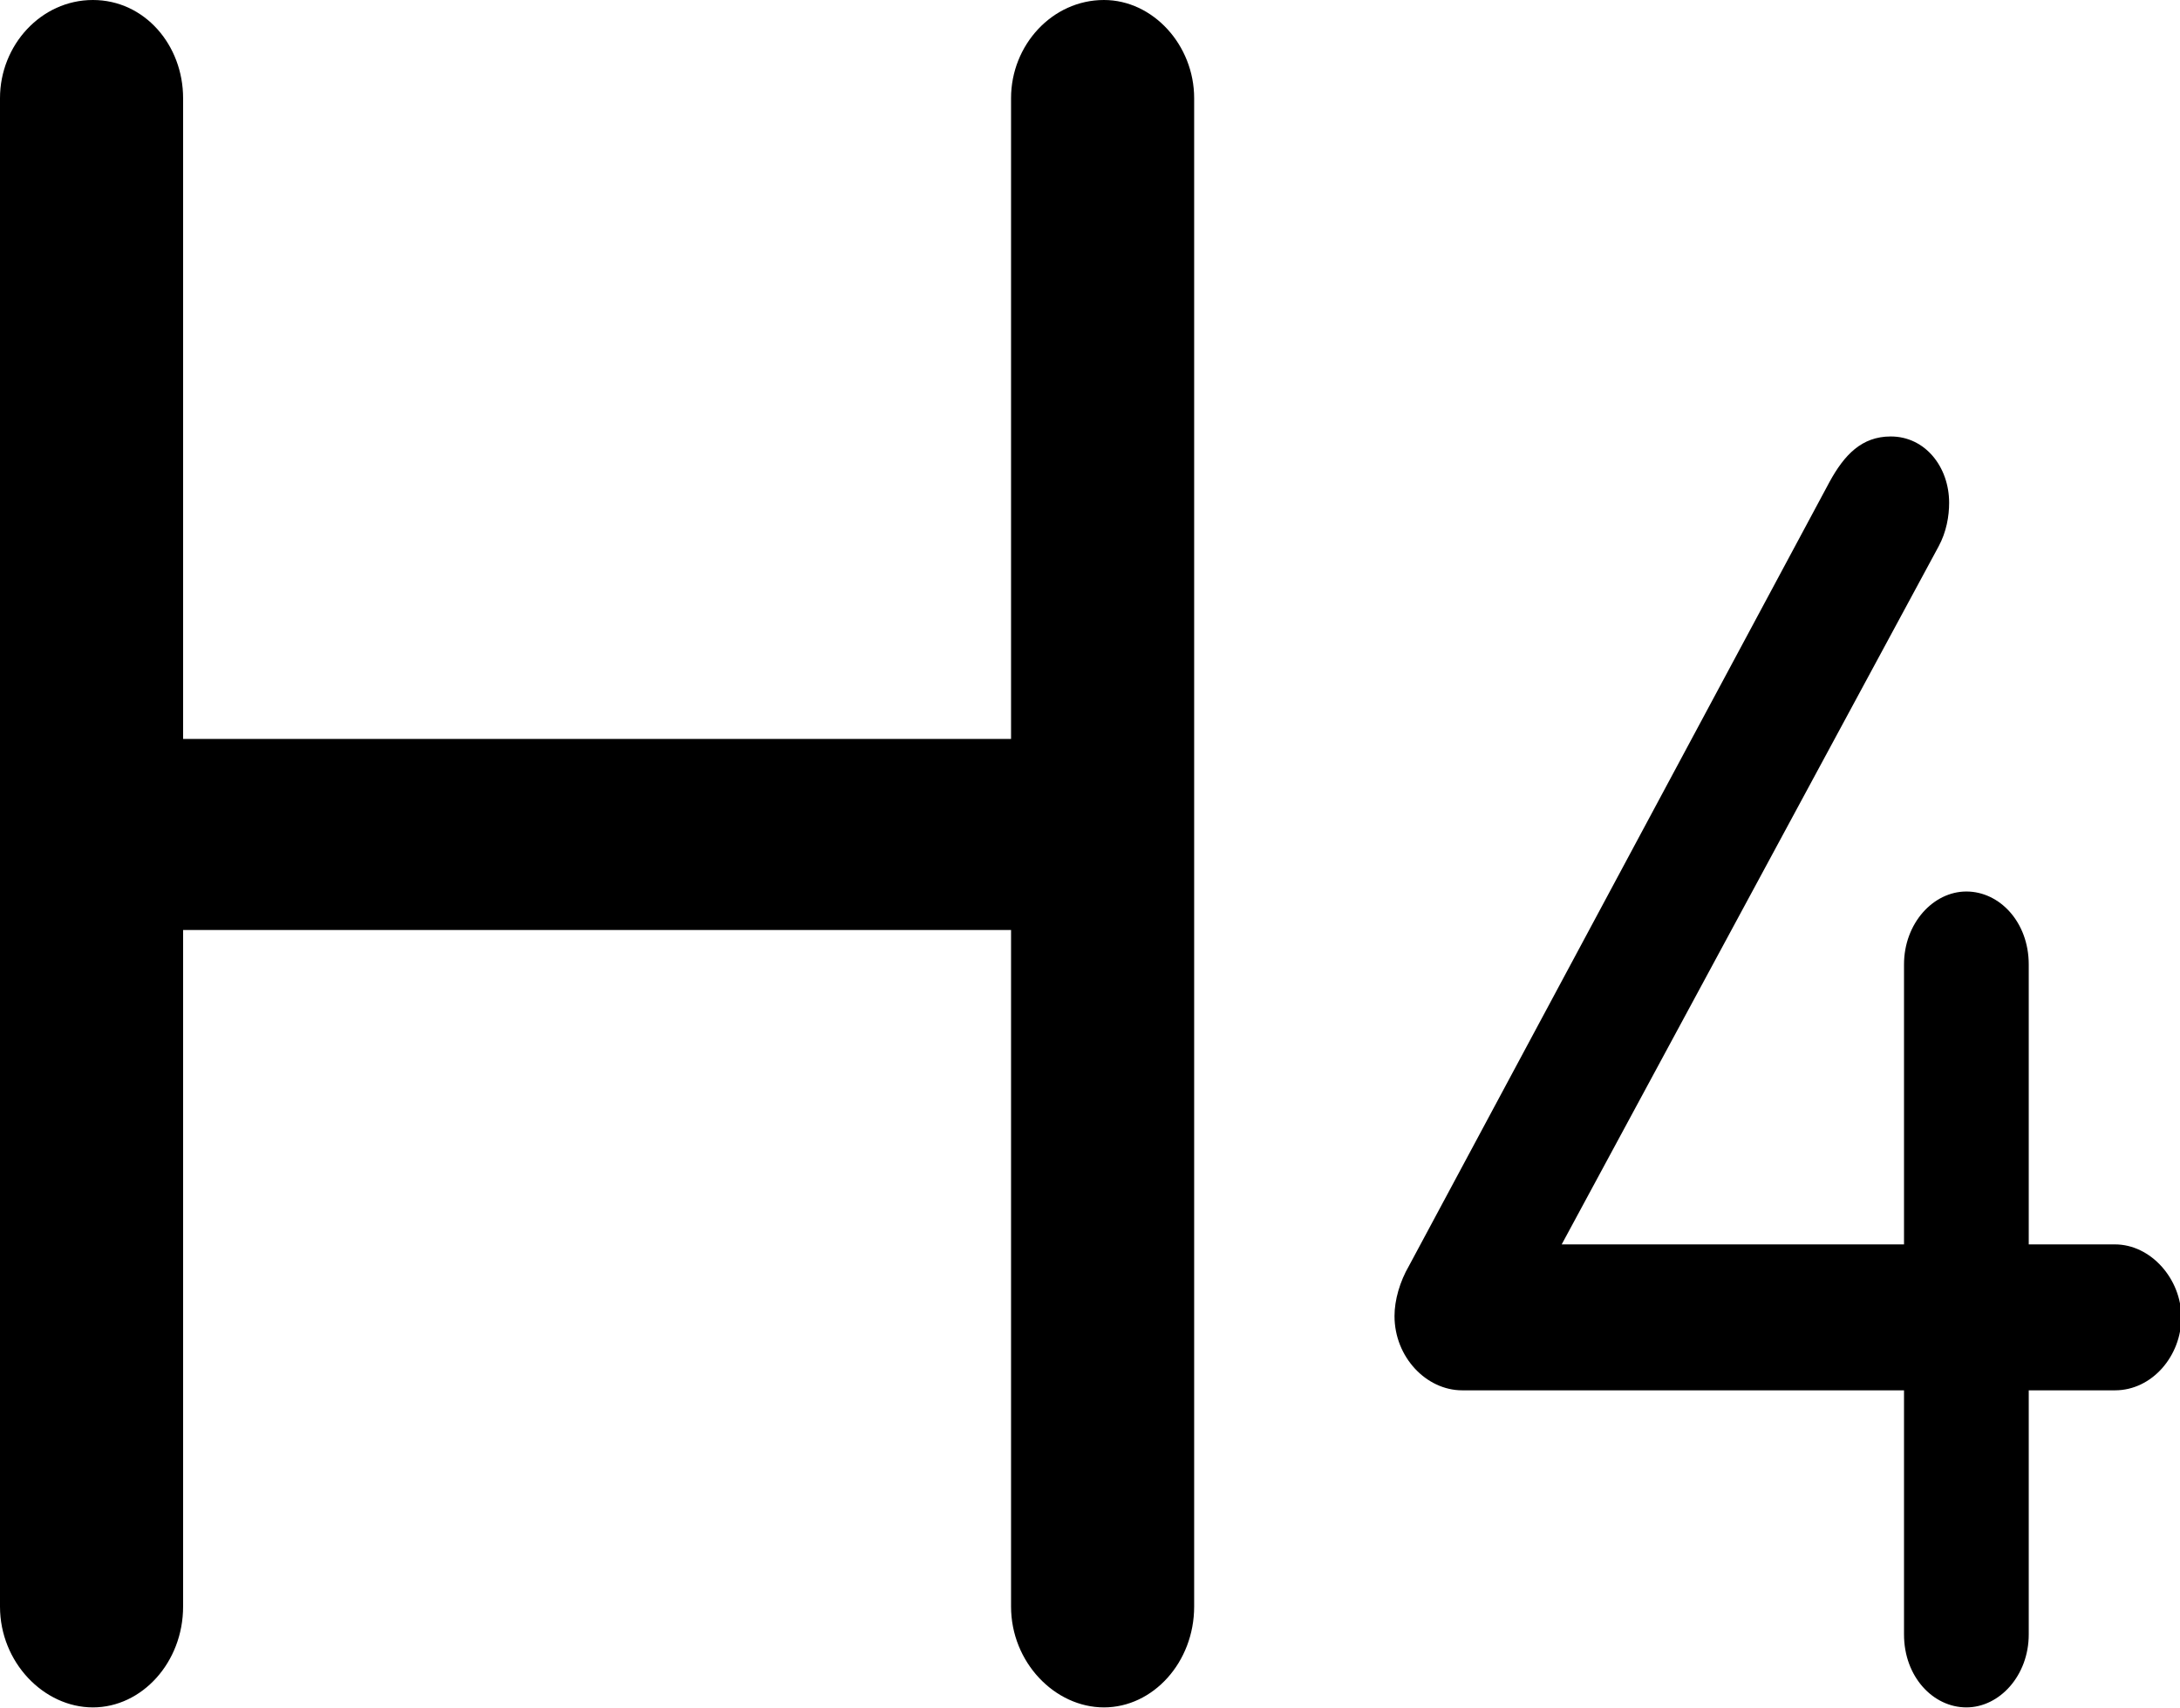
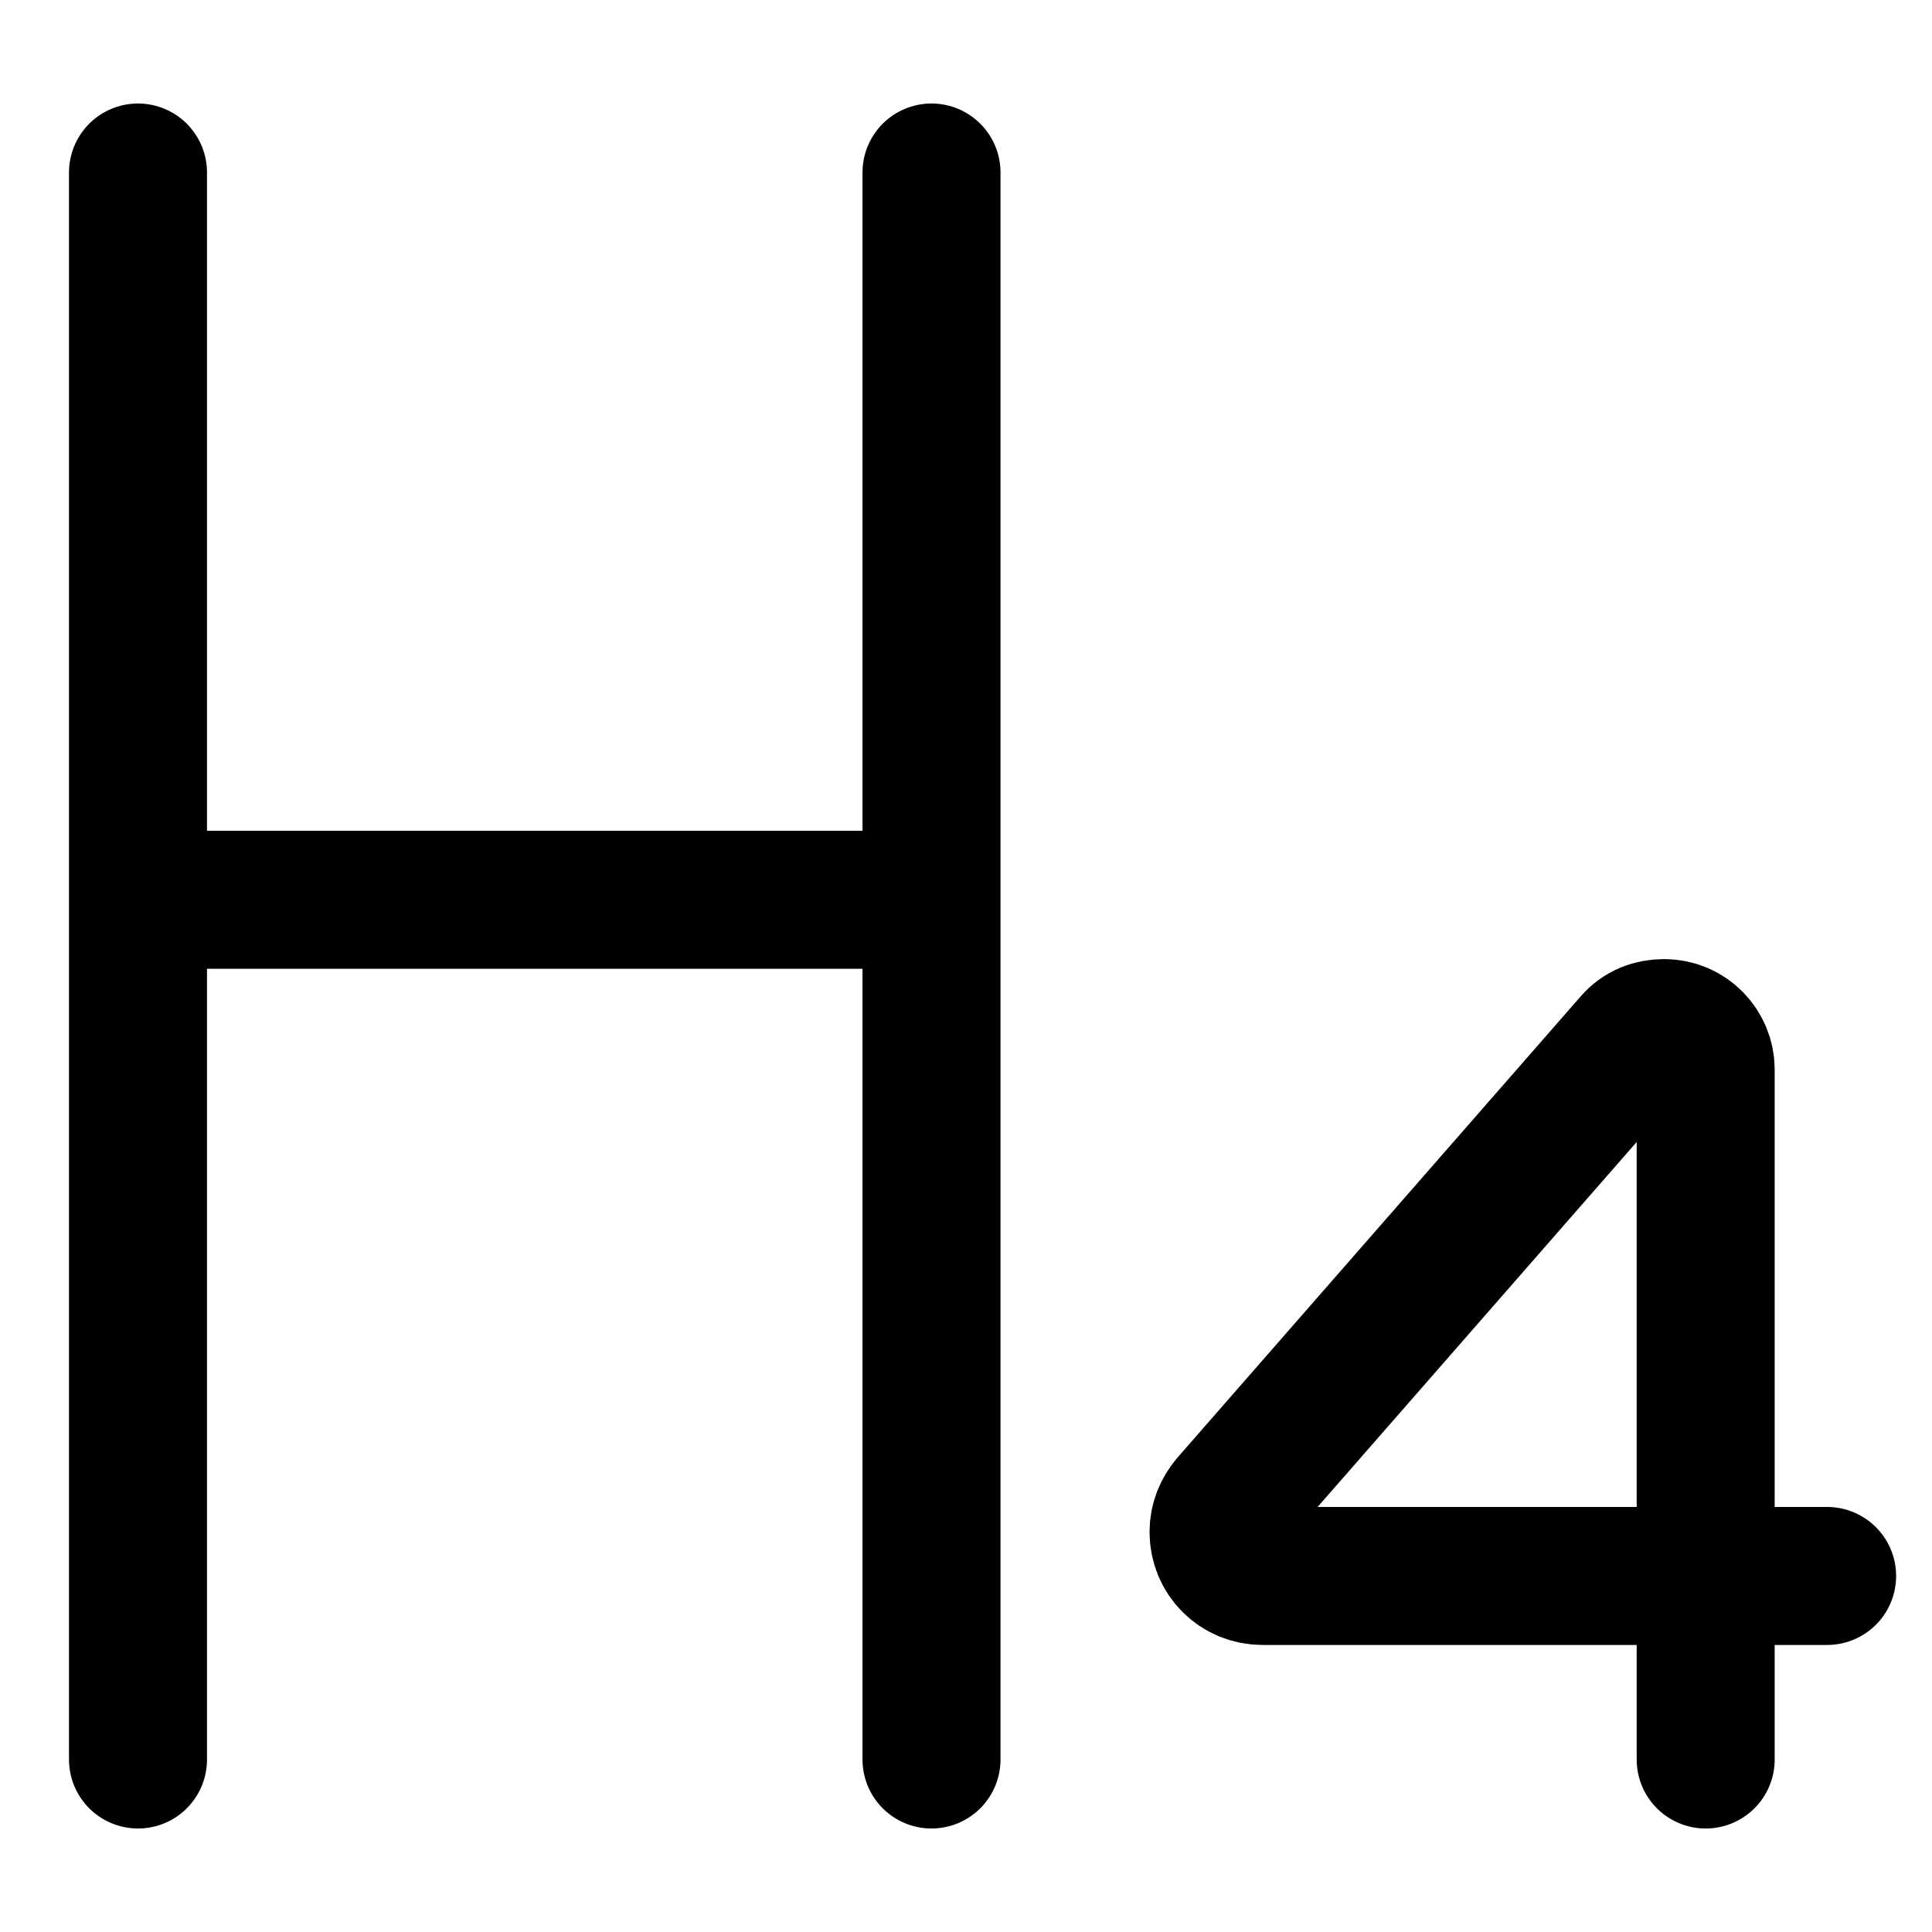
- <svg xmlns="http://www.w3.org/2000/svg" viewBox="0 0 16.43 12.87">
-   <path fill="currentColor" d="M8.32 0c.37 0 .68.34.68.74v11.37c0 .42-.31.76-.68.76s-.7-.34-.7-.76v-5.1H1.38v5.1c0 .42-.31.76-.68.76s-.7-.34-.7-.76V.74C0 .34.31 0 .7 0s.68.34.68.74v4.83h6.24V.74c0-.4.31-.74.7-.74zm6.97 10.48v1.84c0 .31-.22.55-.47.55s-.47-.23-.47-.55v-1.84h-3.33c-.27 0-.51-.25-.51-.56 0-.12.04-.26.11-.38l3.17-5.91c.11-.2.24-.34.46-.34.26 0 .44.23.44.5 0 .1-.02.22-.08.33l-2.84 5.26h2.58V7.27c0-.31.22-.55.47-.55s.47.23.47.55v2.11h.65c.27 0 .5.26.5.55s-.22.55-.5.55h-.65z" />
+ <svg xmlns="http://www.w3.org/2000/svg" id="Layer_2" viewBox="0 0 14 14">
+   <defs>
+     <clipPath id="clippath">
+       <path d="M0 0h14v14H0z" style="fill:none" />
+     </clipPath>
+     <style>.cls-2{fill:none;stroke:#000;stroke-linecap:round;stroke-linejoin:round}</style>
+   </defs>
+   <g id="Layer_1-2" style="clip-path:url(#clippath)">
+     <path d="M12.36 11.42H9.15c-.18 0-.32-.14-.32-.32 0-.08.03-.15.08-.21l2.92-3.34c.06-.07.14-.1.23-.1.17 0 .3.14.3.3v3.67Zm0 0h.88m-.88 0v1.33M1 12.75V1.25m5.75 0v11.5M1 6.52h5.75" class="cls-2" />
+   </g>
</svg>
